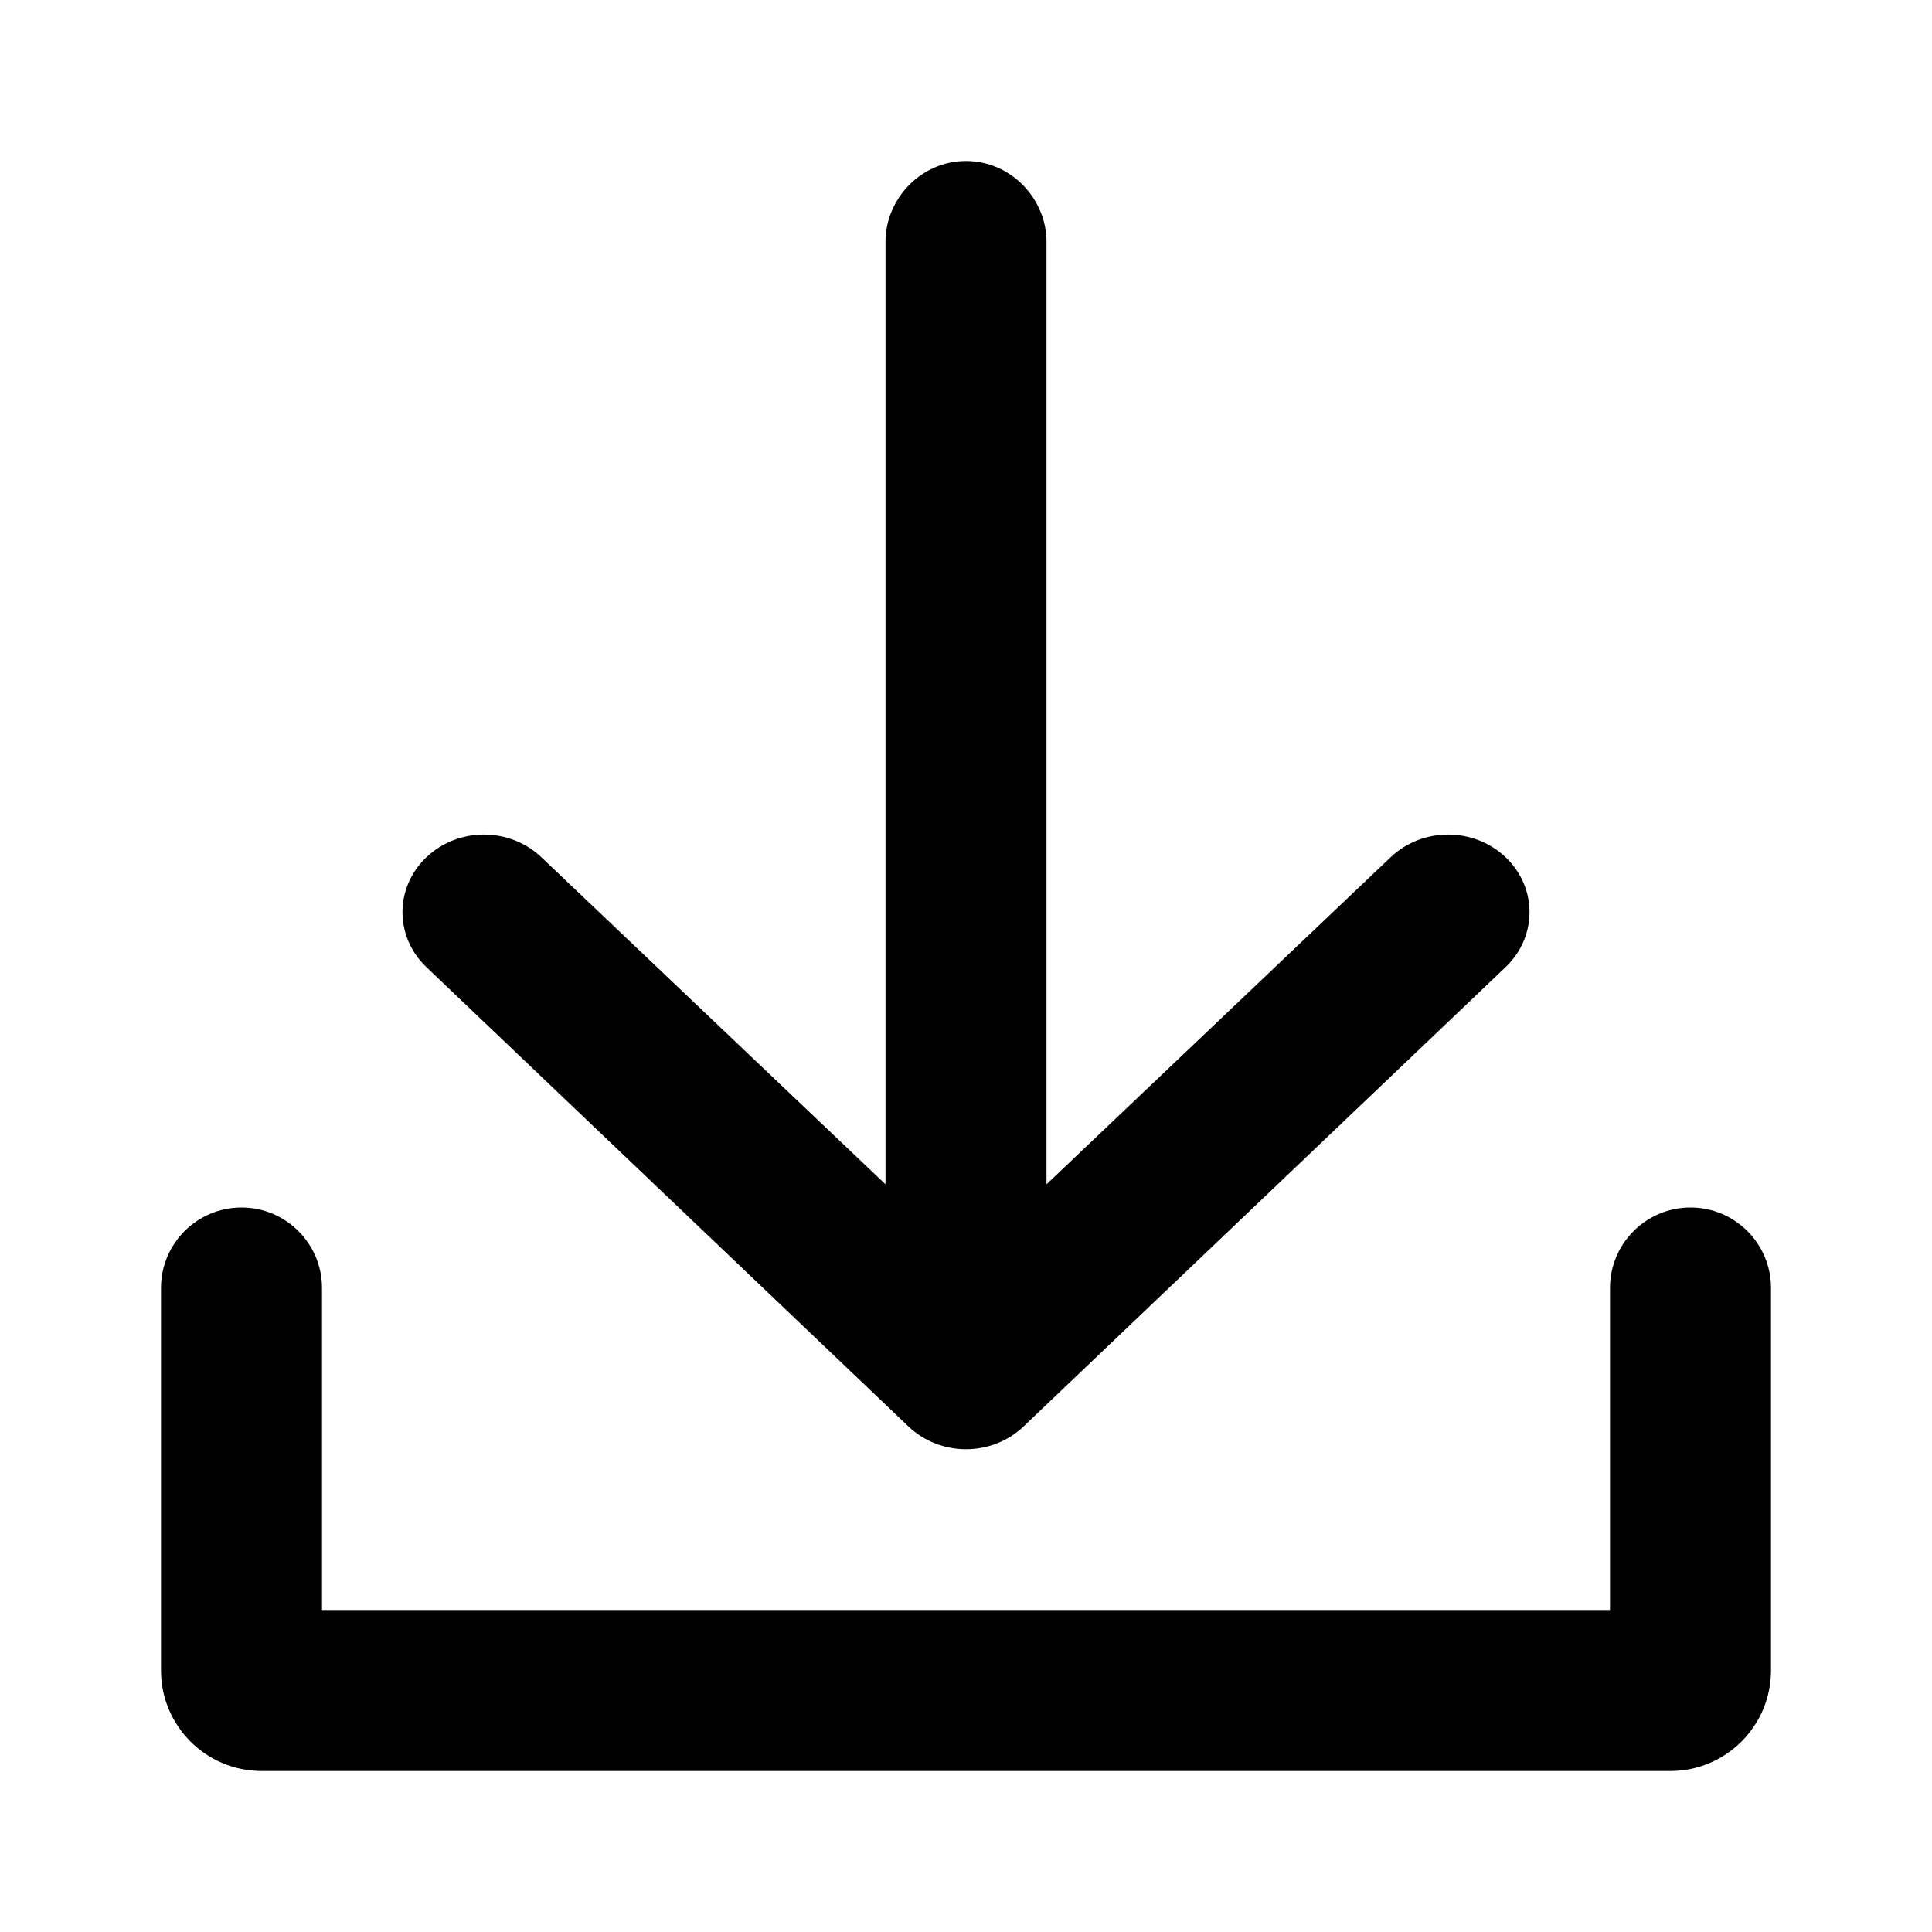
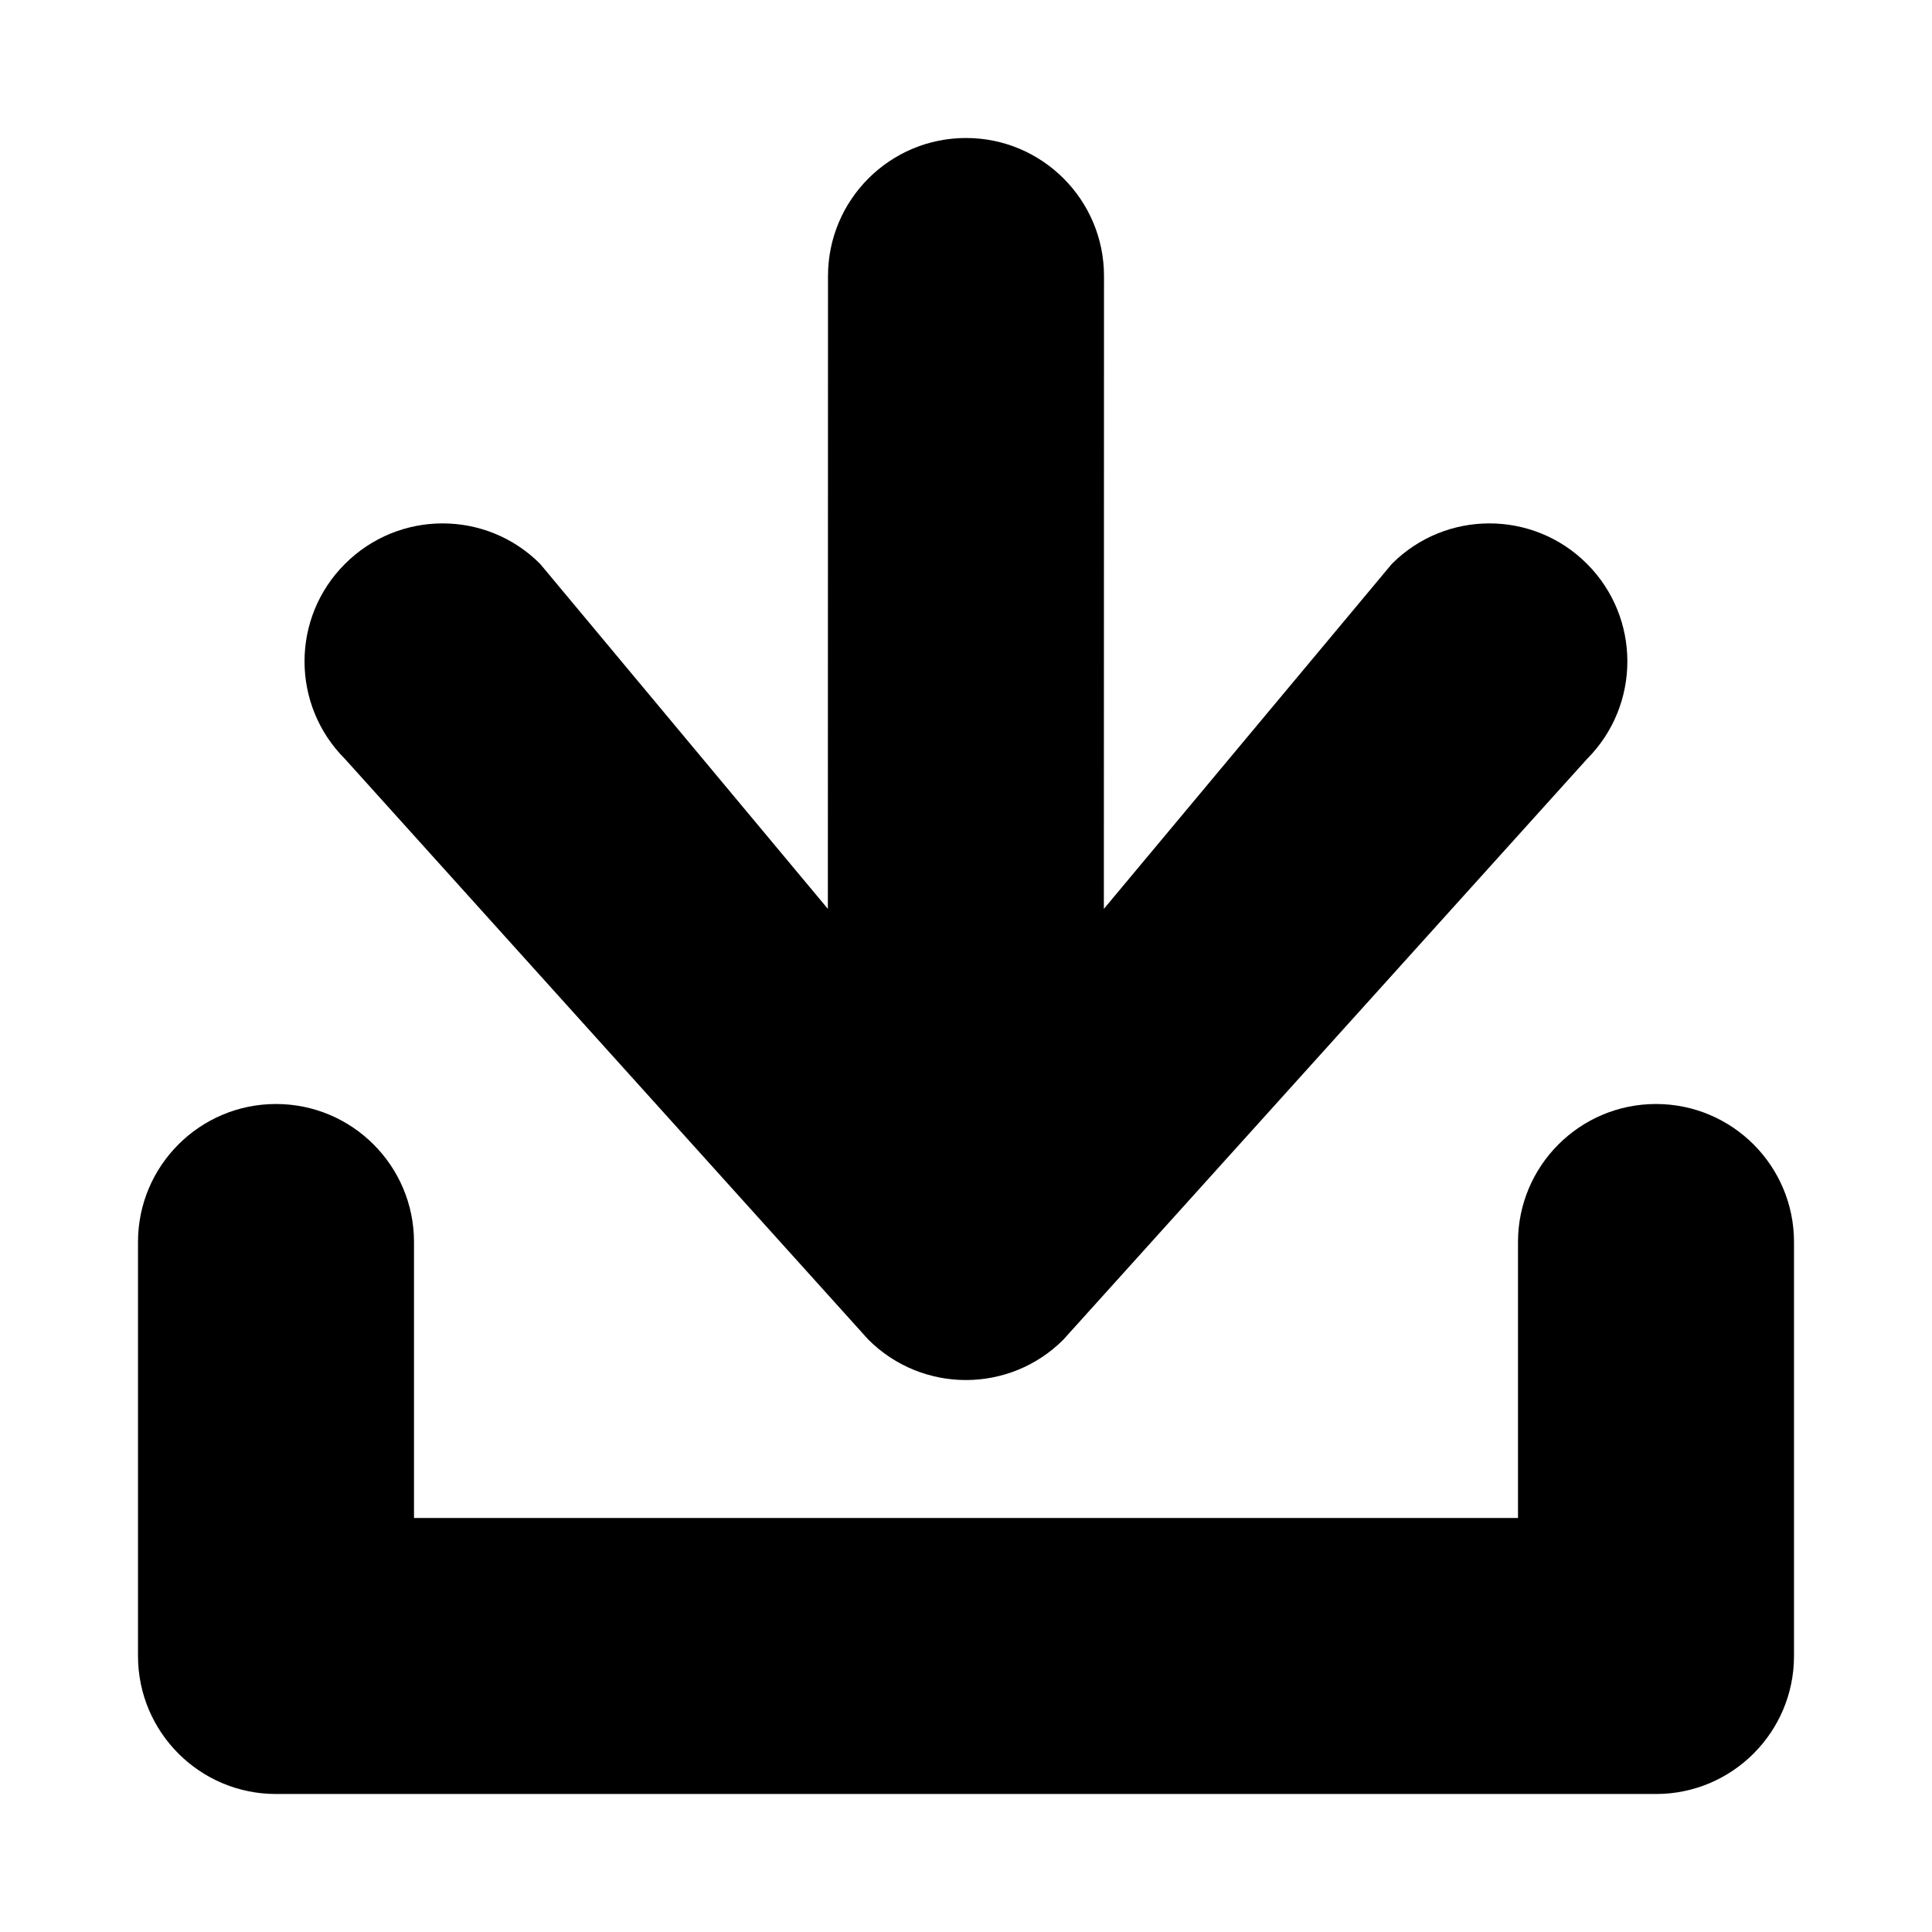
- <svg xmlns="http://www.w3.org/2000/svg" fill="none" viewBox="0 0 24 24">
-   <path fill="currentColor" d="M18.704 12.013C19.099 11.636 19.099 11.026 18.704 10.65C18.309 10.273 17.669 10.273 17.274 10.65L13 14.712V3.003C13 2.47 12.559 2 12 2C11.441 2 11 2.47 11 3.003V14.712L6.726 10.65C6.331 10.273 5.691 10.273 5.296 10.65C4.901 11.026 4.901 11.636 5.296 12.013L11.285 17.72C11.68 18.097 12.32 18.097 12.715 17.72L18.704 12.013Z" />
-   <path fill="currentColor" d="M4 16C4 15.448 3.552 15 3 15C2.448 15 2 15.448 2 16V20.75C2 21.44 2.56 22 3.25 22H20.75C21.44 22 22 21.44 22 20.75V16C22 15.448 21.552 15 21 15C20.448 15 20 15.448 20 16V20H4V16Z" />
+ <svg xmlns="http://www.w3.org/2000/svg" viewBox="0 0 14 14" fill="none" class="ods-icon">
+   <path d="M8 2C8 1.448 7.552 1 7 1C6.448 1 6 1.448 6 2L5.999 6.586L3.914 4.086C3.524 3.695 2.891 3.695 2.5 4.086C2.109 4.476 2.109 5.109 2.5 5.5L6.292 9.707C6.683 10.098 7.316 10.098 7.706 9.707L11.5 5.5C11.89 5.109 11.89 4.476 11.5 4.086C11.11 3.695 10.476 3.695 10.086 4.086L7.999 6.586L8 2Z" fill="currentColor" />
+   <path d="M3 9C3 8.448 2.552 8 2 8C1.448 8 1 8.448 1 9V12C1 12.552 1.448 13 2 13H12C12.552 13 13 12.552 13 12V9C13 8.448 12.552 8 12 8C11.448 8 11 8.448 11 9V11H3V9Z" fill="currentColor" />
</svg>
